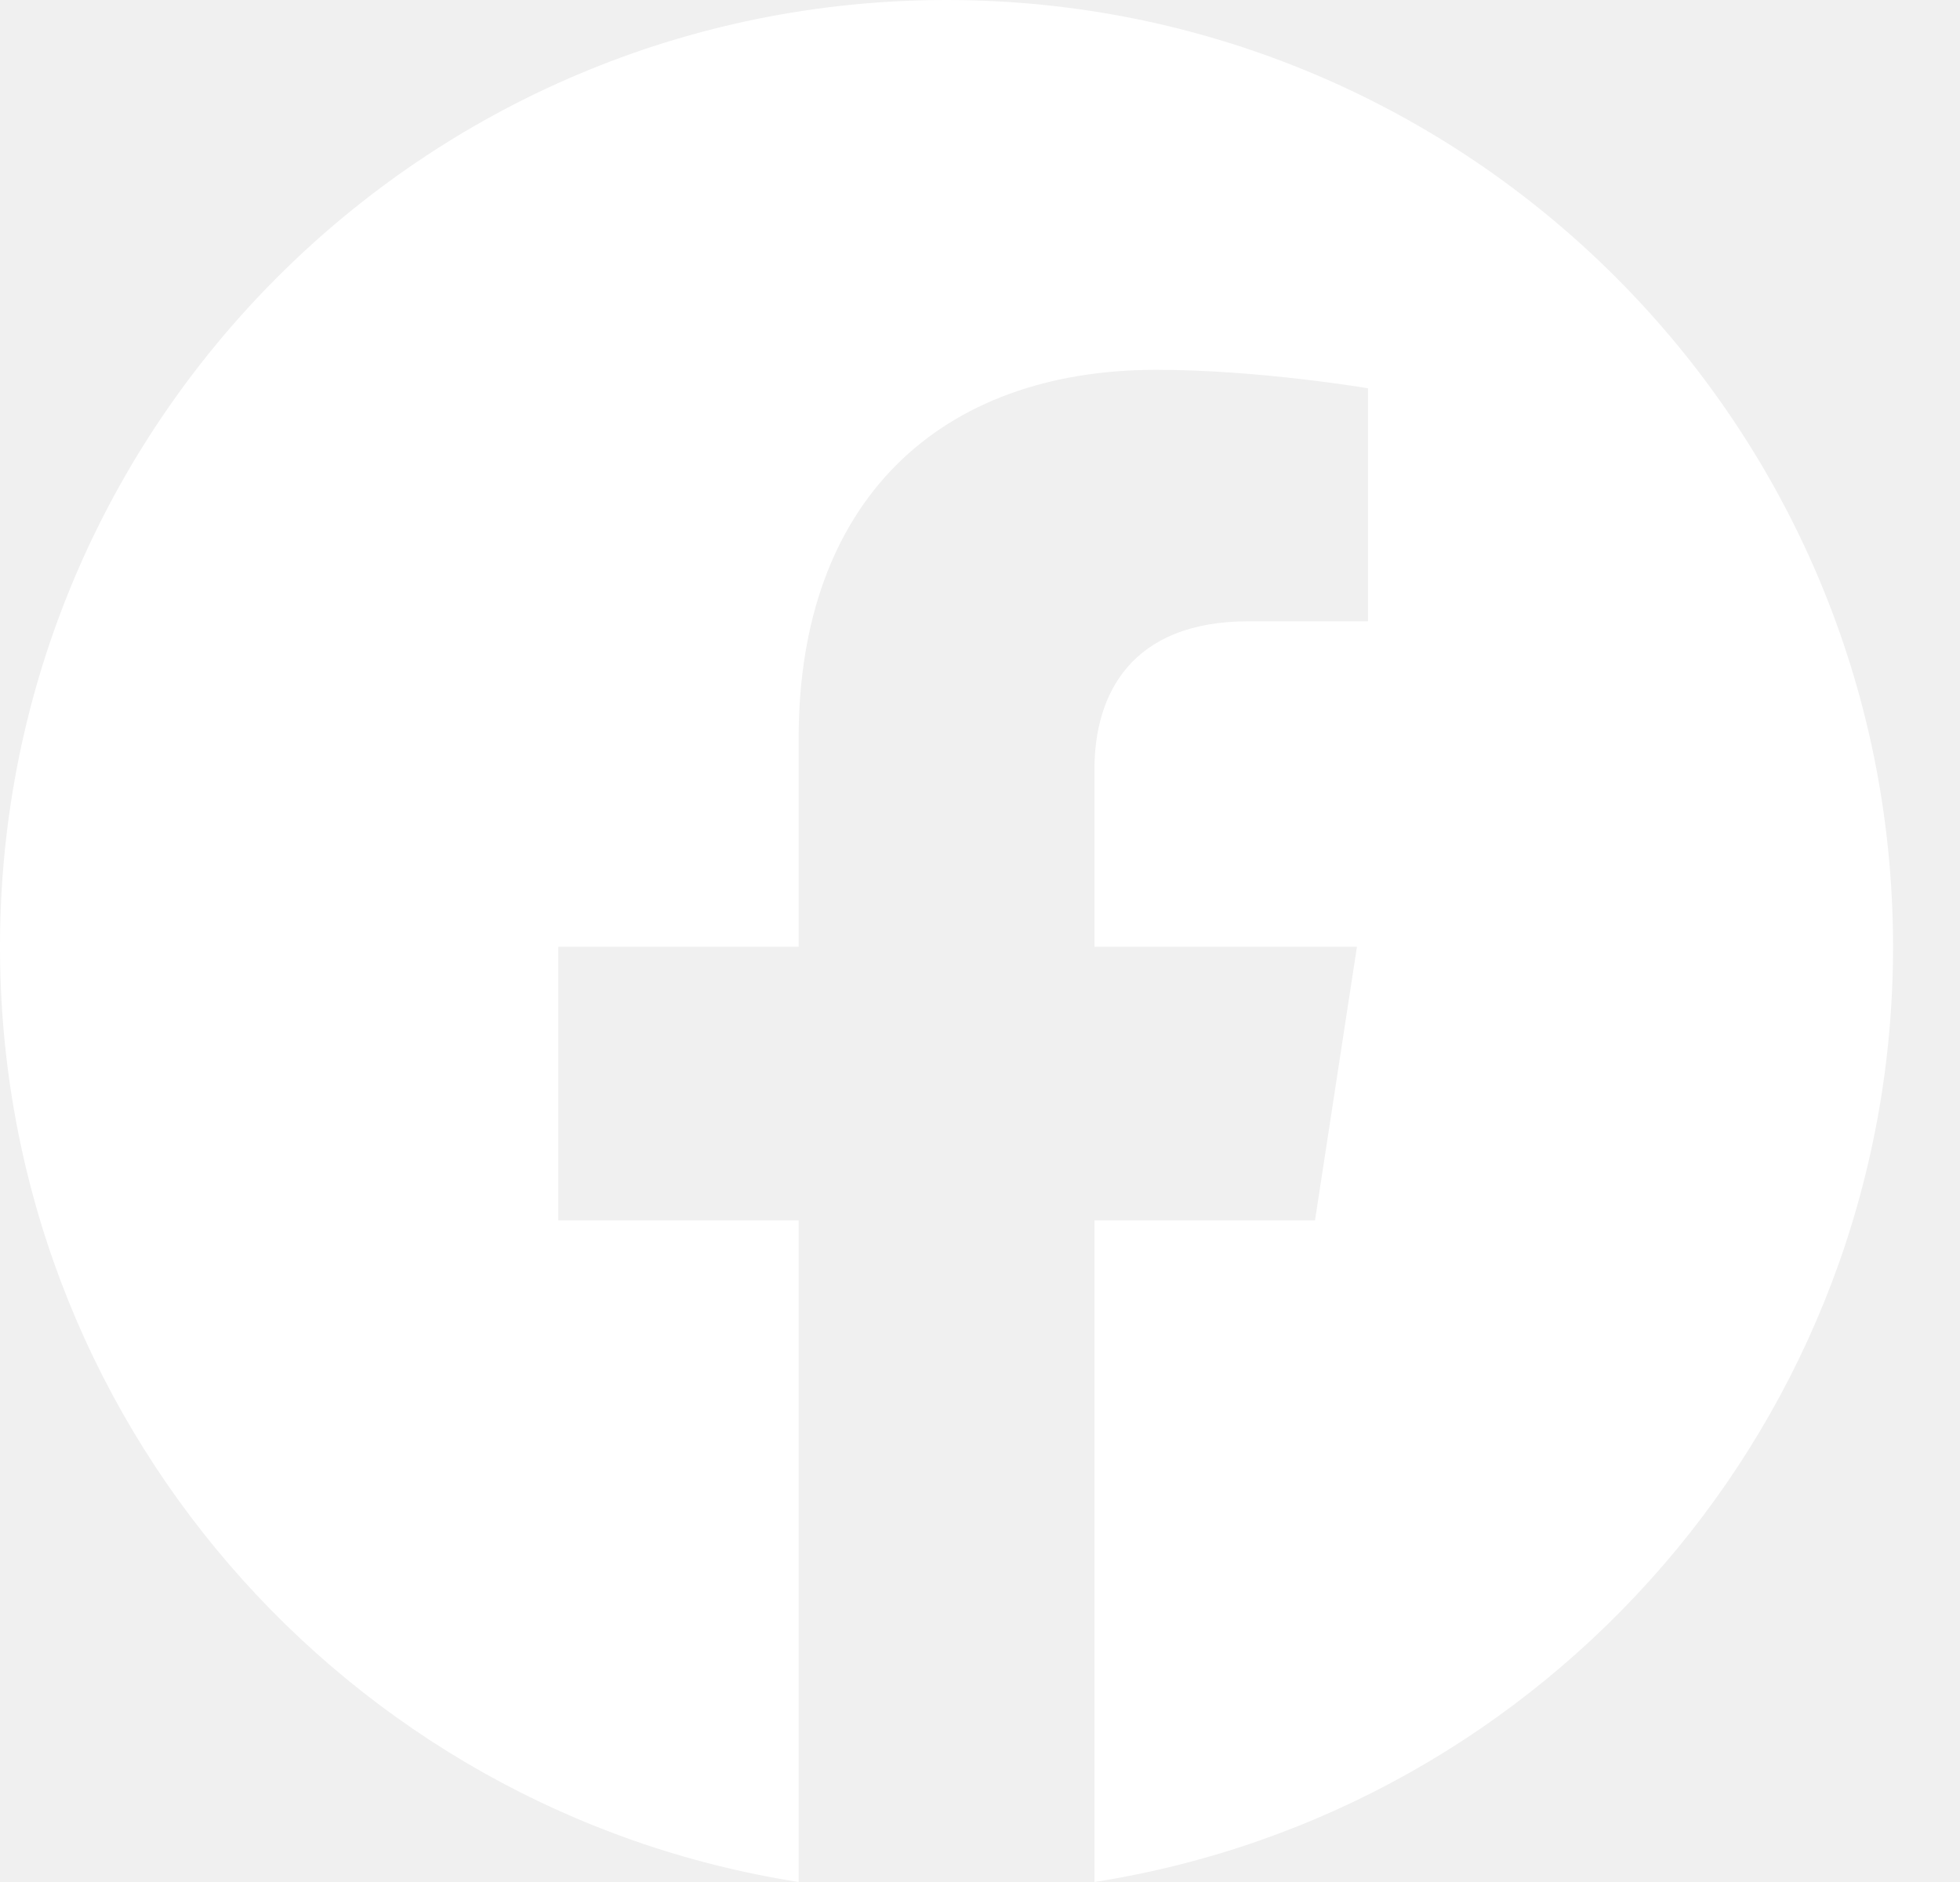
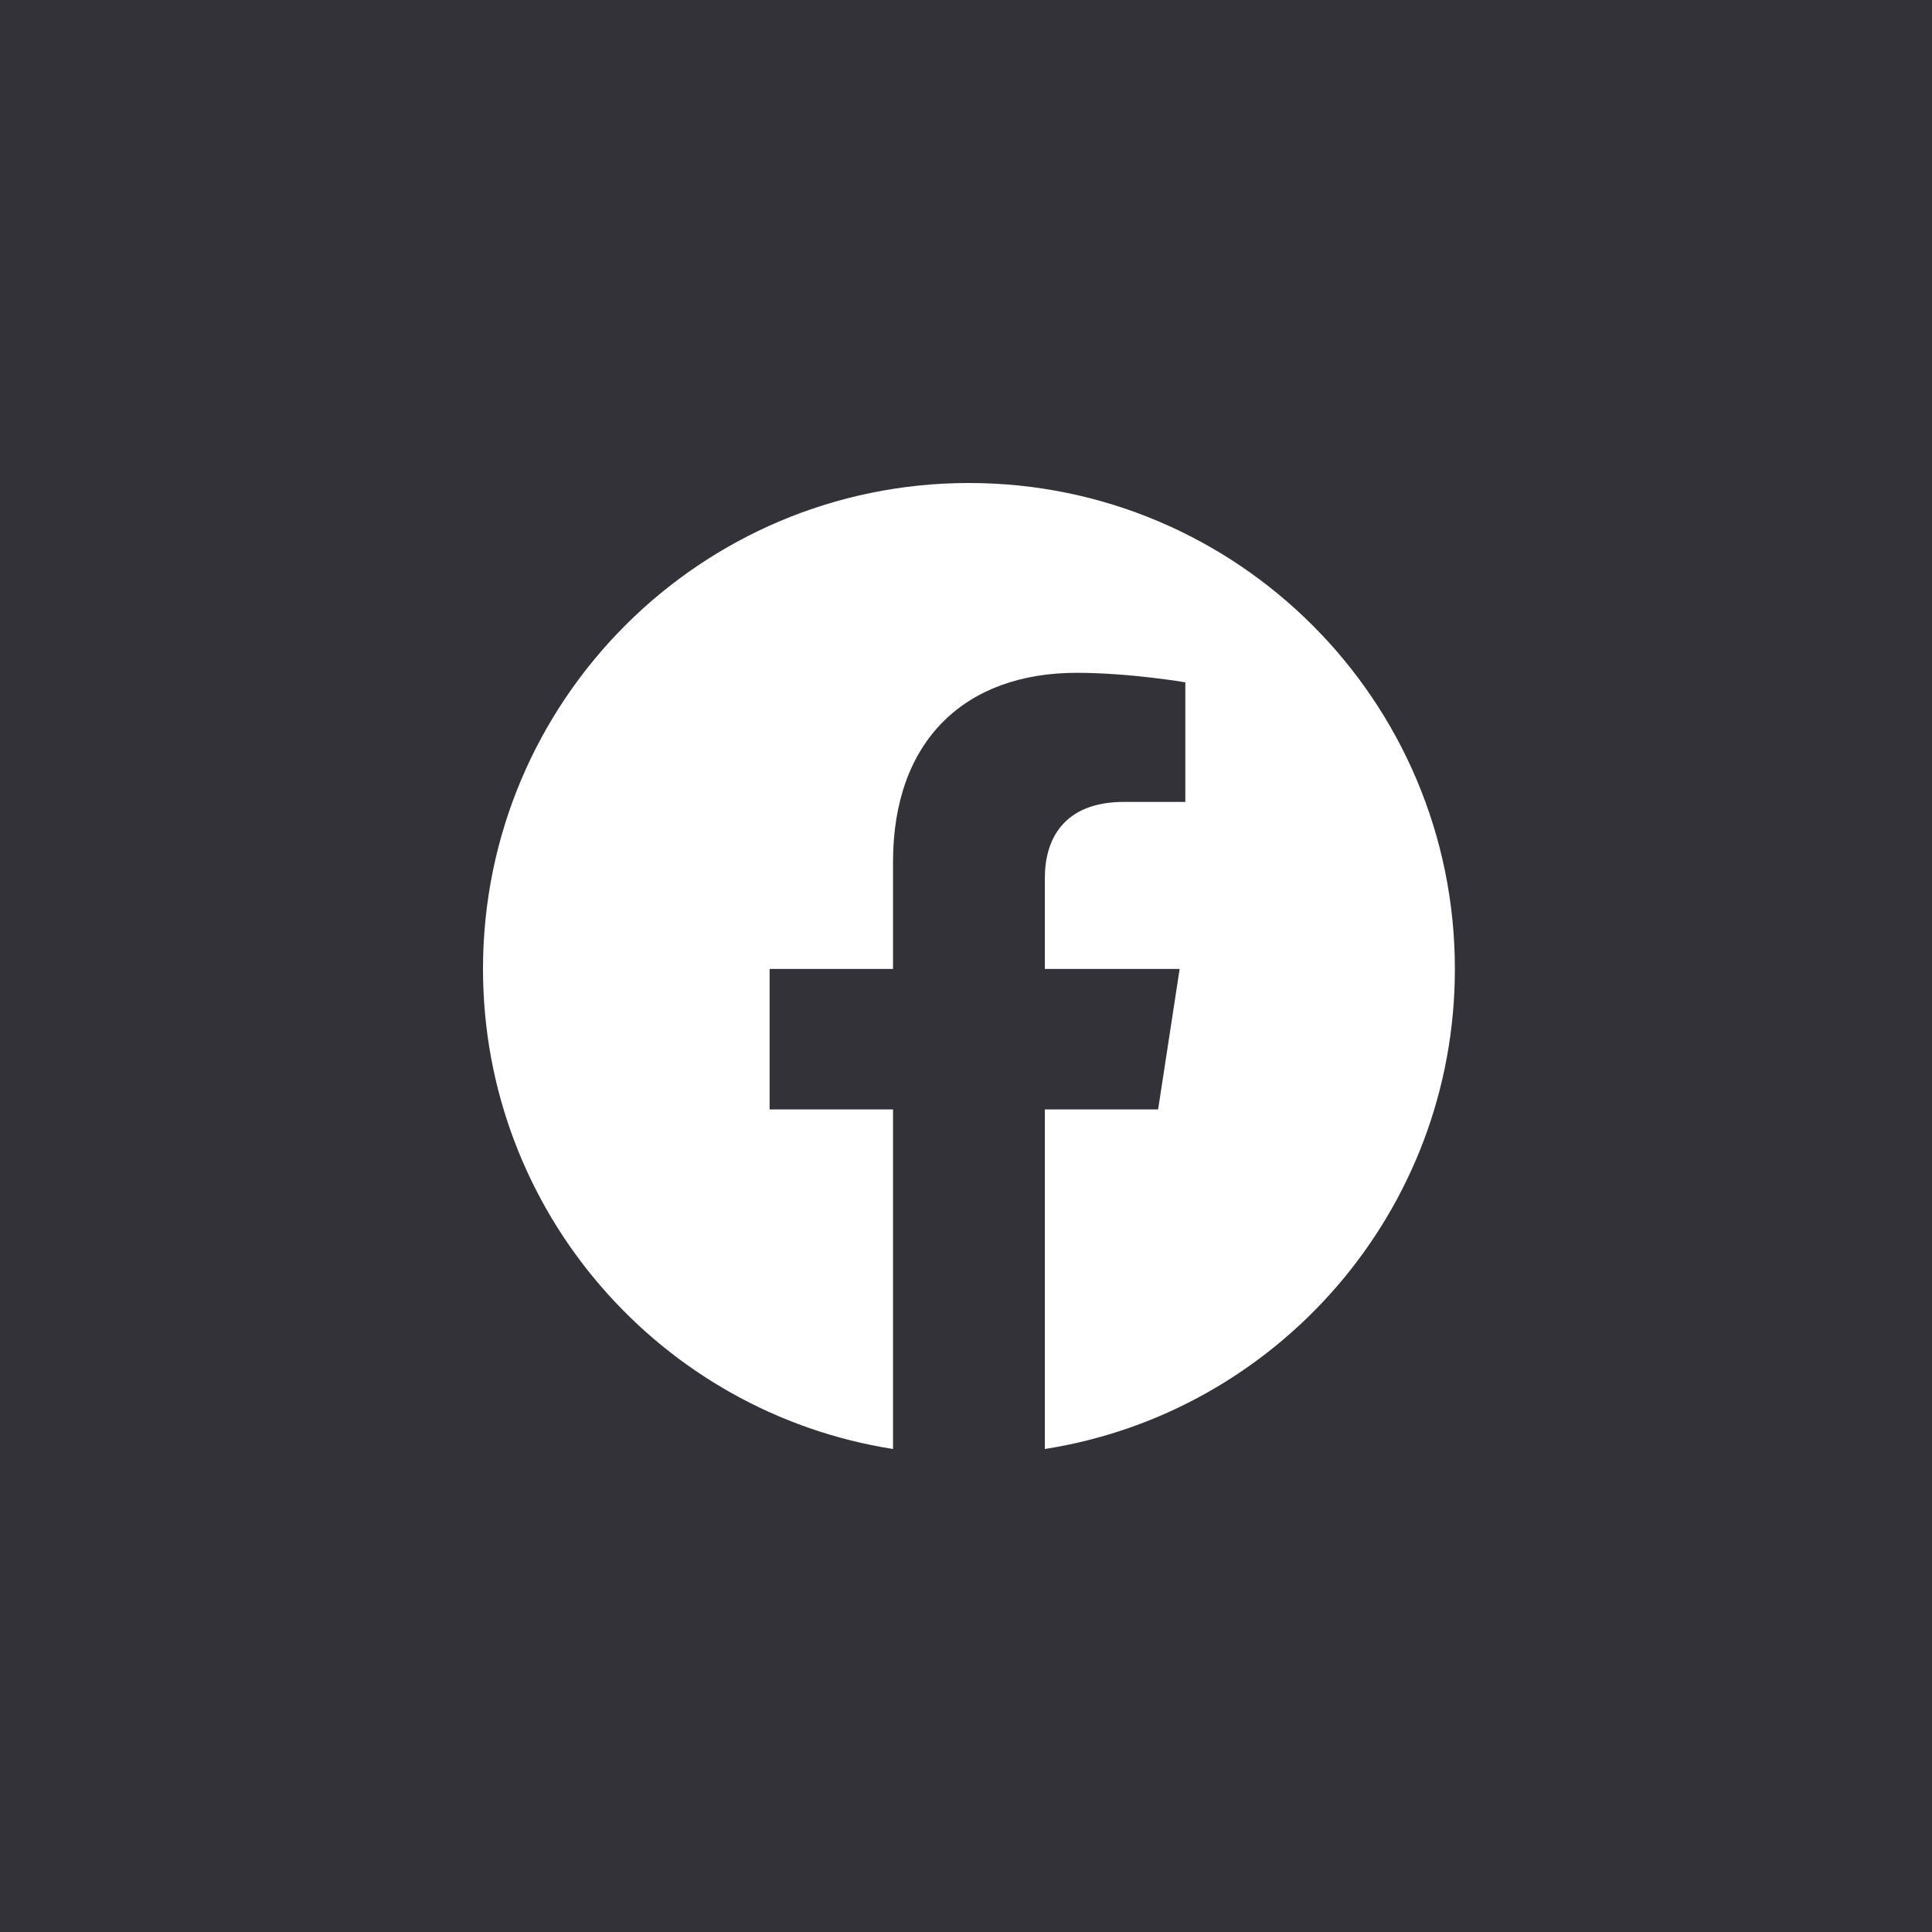
- <svg xmlns="http://www.w3.org/2000/svg" width="25" height="24" viewBox="0 0 25 24" fill="none">
-   <path d="M24.146 12.073C24.146 5.405 18.742 0 12.073 0C5.405 0 0 5.405 0 12.073C0 18.1 4.414 23.095 10.187 24V15.563H7.121V12.073H10.187V9.413C10.187 6.388 11.988 4.716 14.747 4.716C16.068 4.716 17.449 4.952 17.449 4.952V7.923H15.926C14.426 7.923 13.96 8.854 13.96 9.809V12.073H17.308L16.773 15.563H13.96V24C19.732 23.095 24.146 18.1 24.146 12.073Z" fill="white" />
+ <svg xmlns="http://www.w3.org/2000/svg" width="48" height="48" viewBox="0 0 48 48" fill="none">
+   <rect width="48" height="48" fill="#323238" />
+   <path d="M36.146 24.073C36.146 17.405 30.742 12 24.073 12C17.405 12 12 17.405 12 24.073C12 30.1 16.414 35.094 22.187 36V27.563H19.121V24.073H22.187V21.413C22.187 18.388 23.988 16.716 26.747 16.716C28.068 16.716 29.449 16.952 29.449 16.952V19.923H27.926C26.426 19.923 25.959 20.854 25.959 21.809V24.073H29.308L28.773 27.563H25.959V36C31.732 35.094 36.146 30.1 36.146 24.073Z" fill="white" />
</svg>
